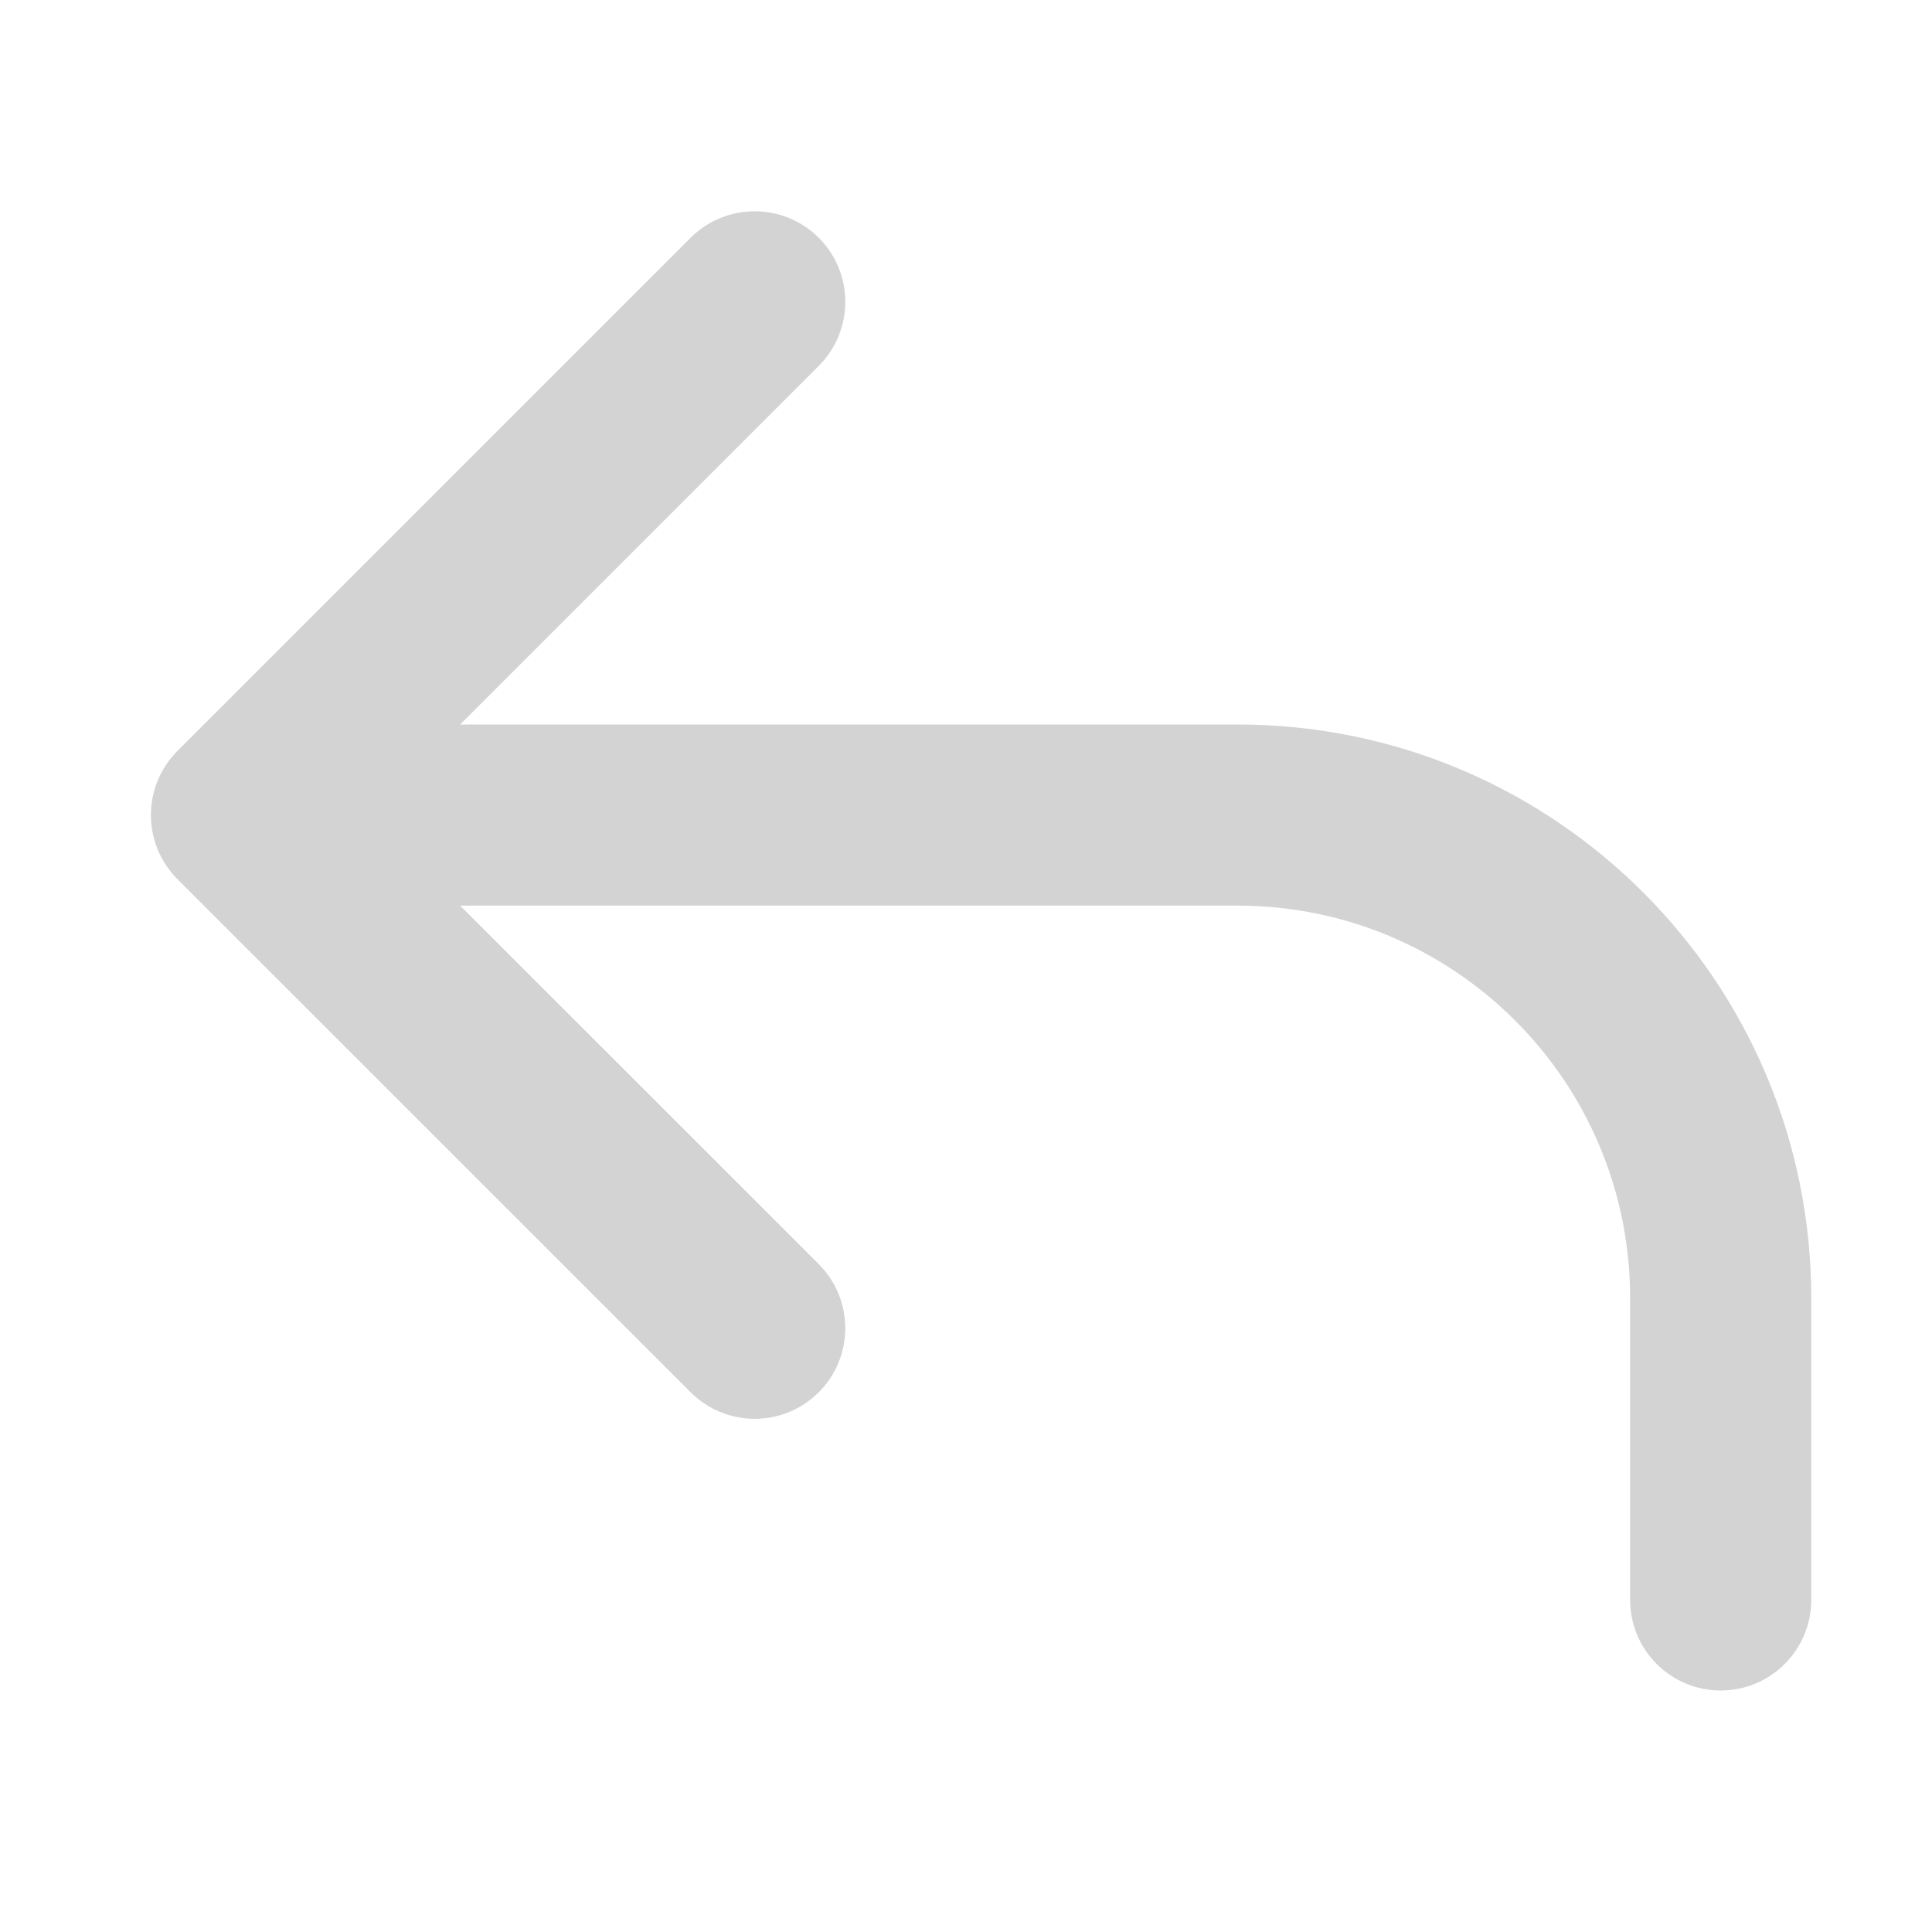
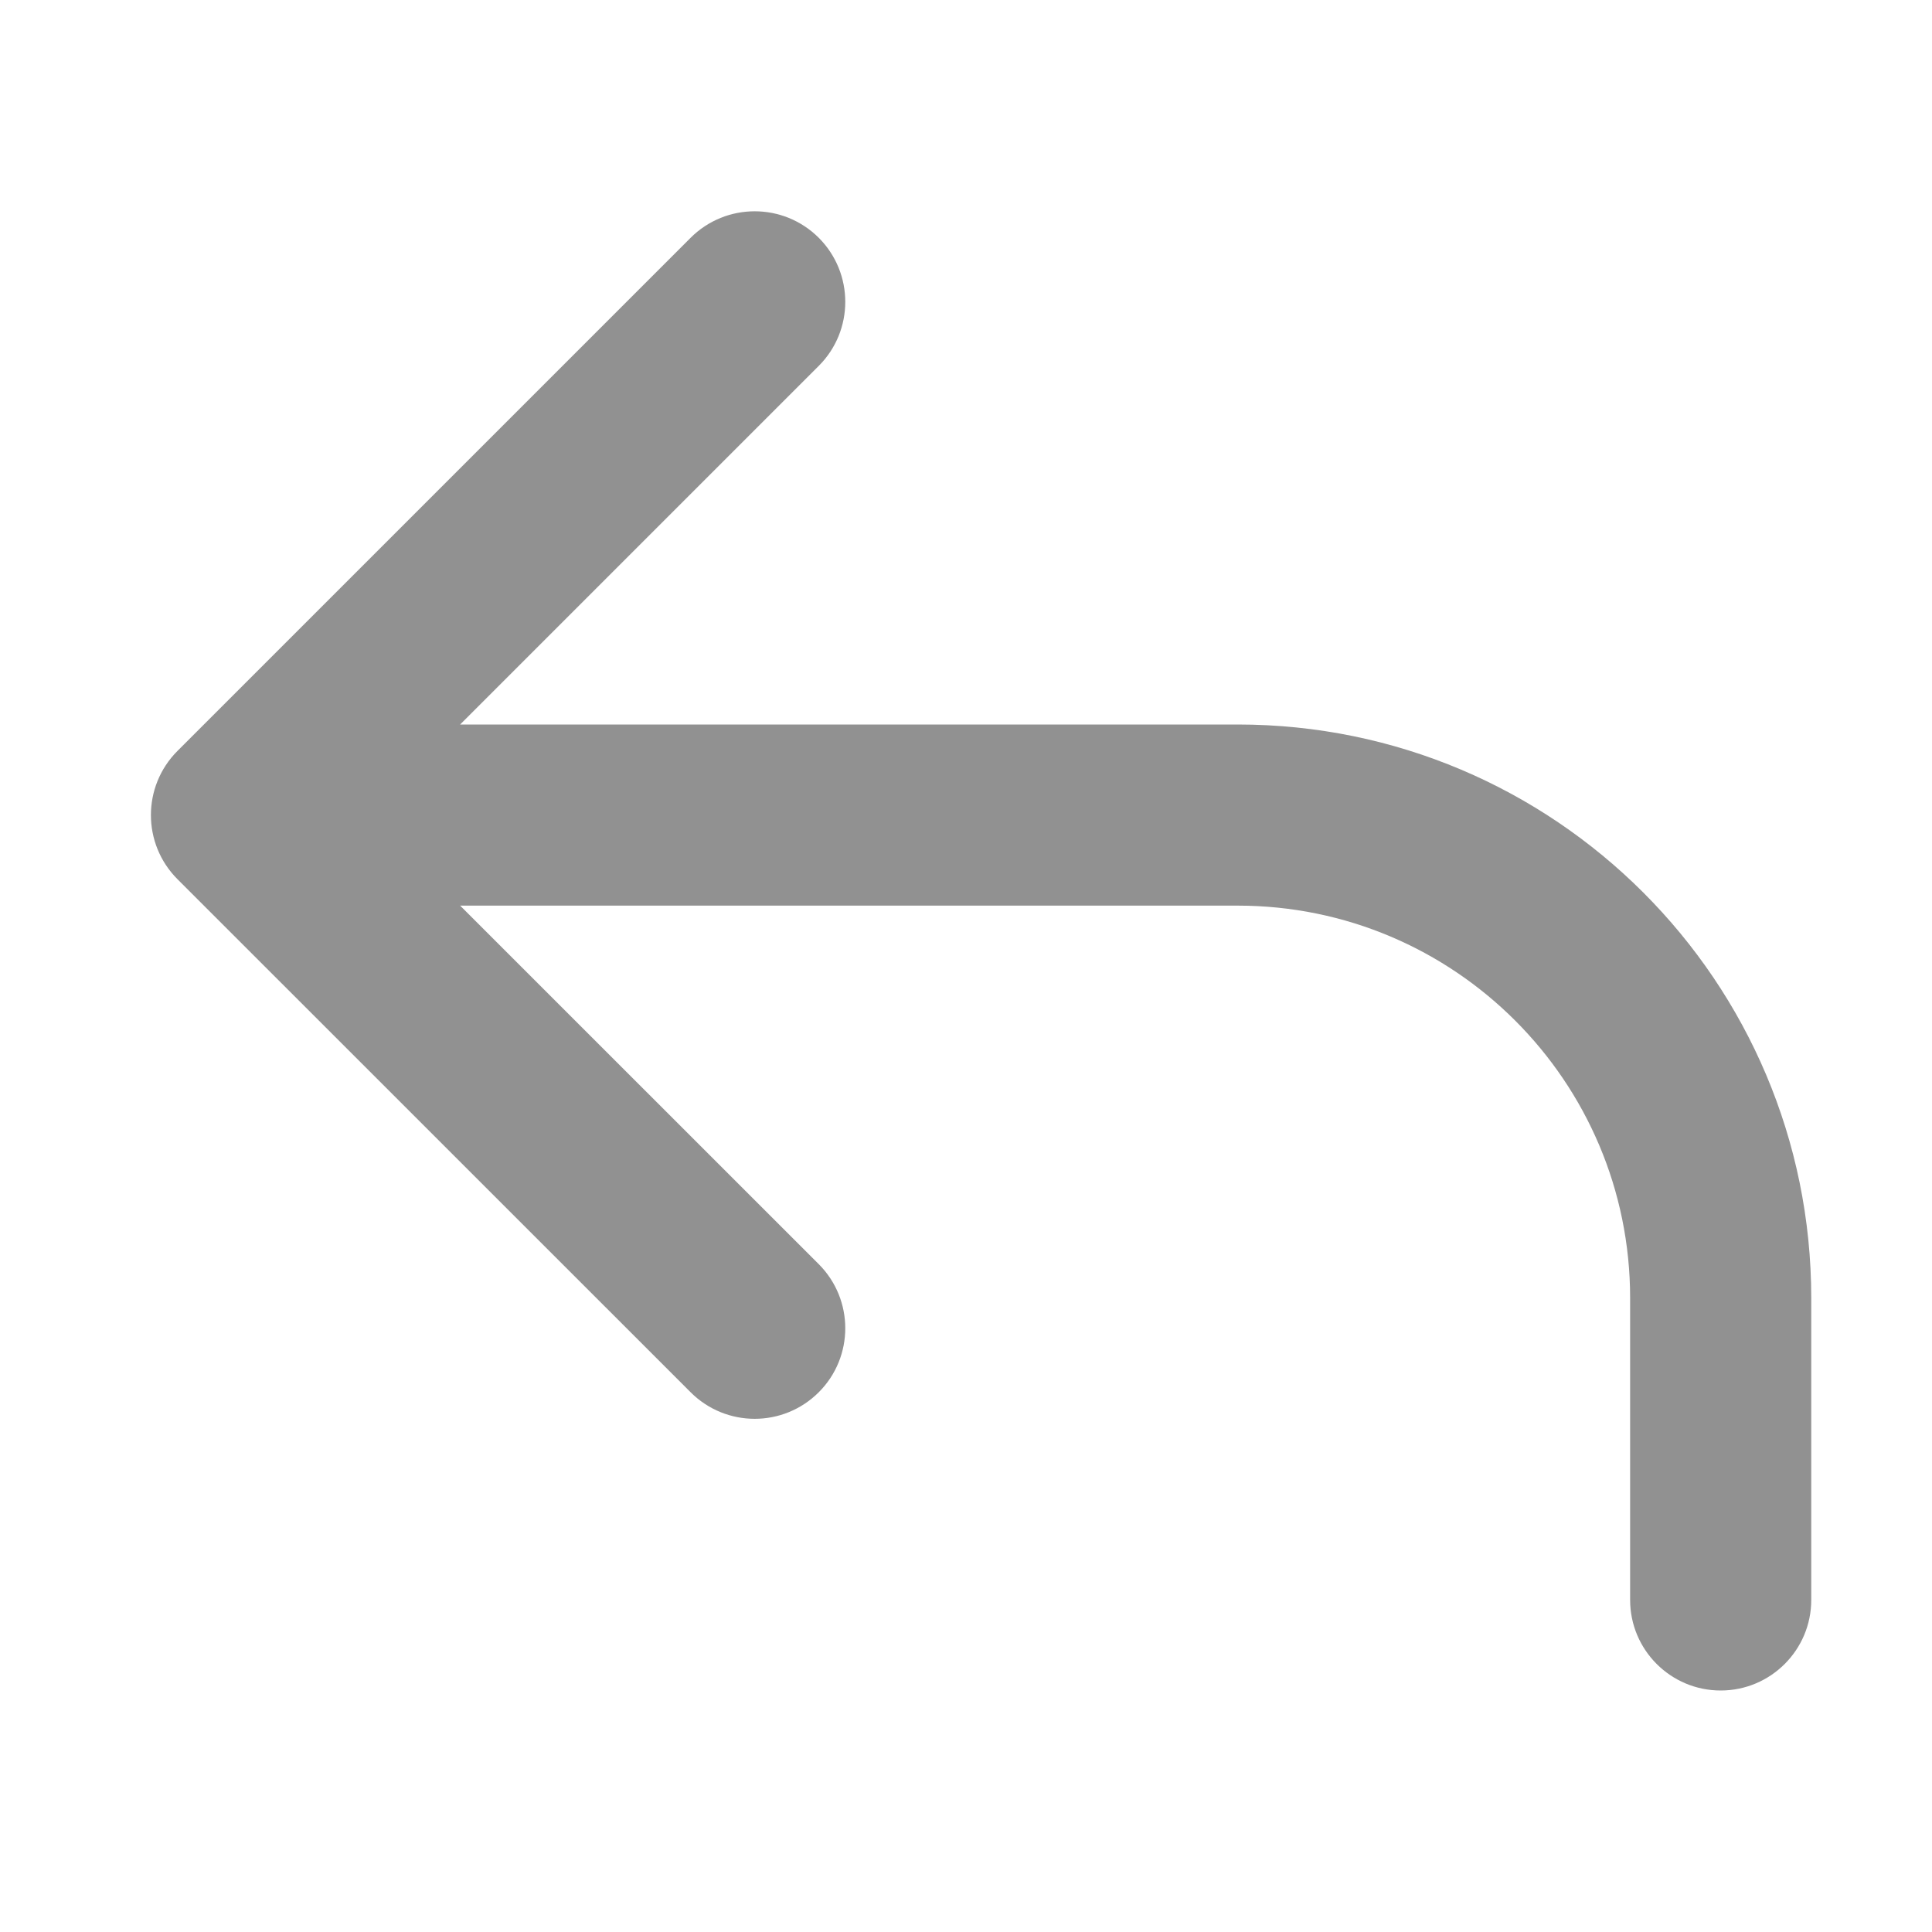
<svg xmlns="http://www.w3.org/2000/svg" width="24" height="24" viewBox="0 0 24 24" fill="none">
-   <path fill-rule="evenodd" clip-rule="evenodd" d="M10.171 2.954C10.61 3.394 10.61 4.106 10.171 4.545L5.716 9H15.375C19.31 9 22.5 12.19 22.5 16.125V19.875C22.5 20.496 21.996 21 21.375 21C20.754 21 20.25 20.496 20.25 19.875V16.125C20.25 13.433 18.067 11.25 15.375 11.25H5.716L10.171 15.704C10.61 16.144 10.61 16.856 10.171 17.295C9.731 17.735 9.019 17.735 8.579 17.295L2.204 10.921C1.765 10.481 1.765 9.769 2.204 9.329L8.579 2.954C9.019 2.515 9.731 2.515 10.171 2.954Z" fill="#919191" fill-opacity="0.4" />
+   <path fill-rule="evenodd" clip-rule="evenodd" d="M10.171 2.954C10.61 3.394 10.61 4.106 10.171 4.545L5.716 9H15.375C19.31 9 22.5 12.19 22.5 16.125V19.875C22.5 20.496 21.996 21 21.375 21C20.754 21 20.25 20.496 20.25 19.875V16.125C20.25 13.433 18.067 11.25 15.375 11.25H5.716L10.171 15.704C10.61 16.144 10.61 16.856 10.171 17.295C9.731 17.735 9.019 17.735 8.579 17.295L2.204 10.921C1.765 10.481 1.765 9.769 2.204 9.329L8.579 2.954C9.019 2.515 9.731 2.515 10.171 2.954Z" fill="#919191" />
</svg>
